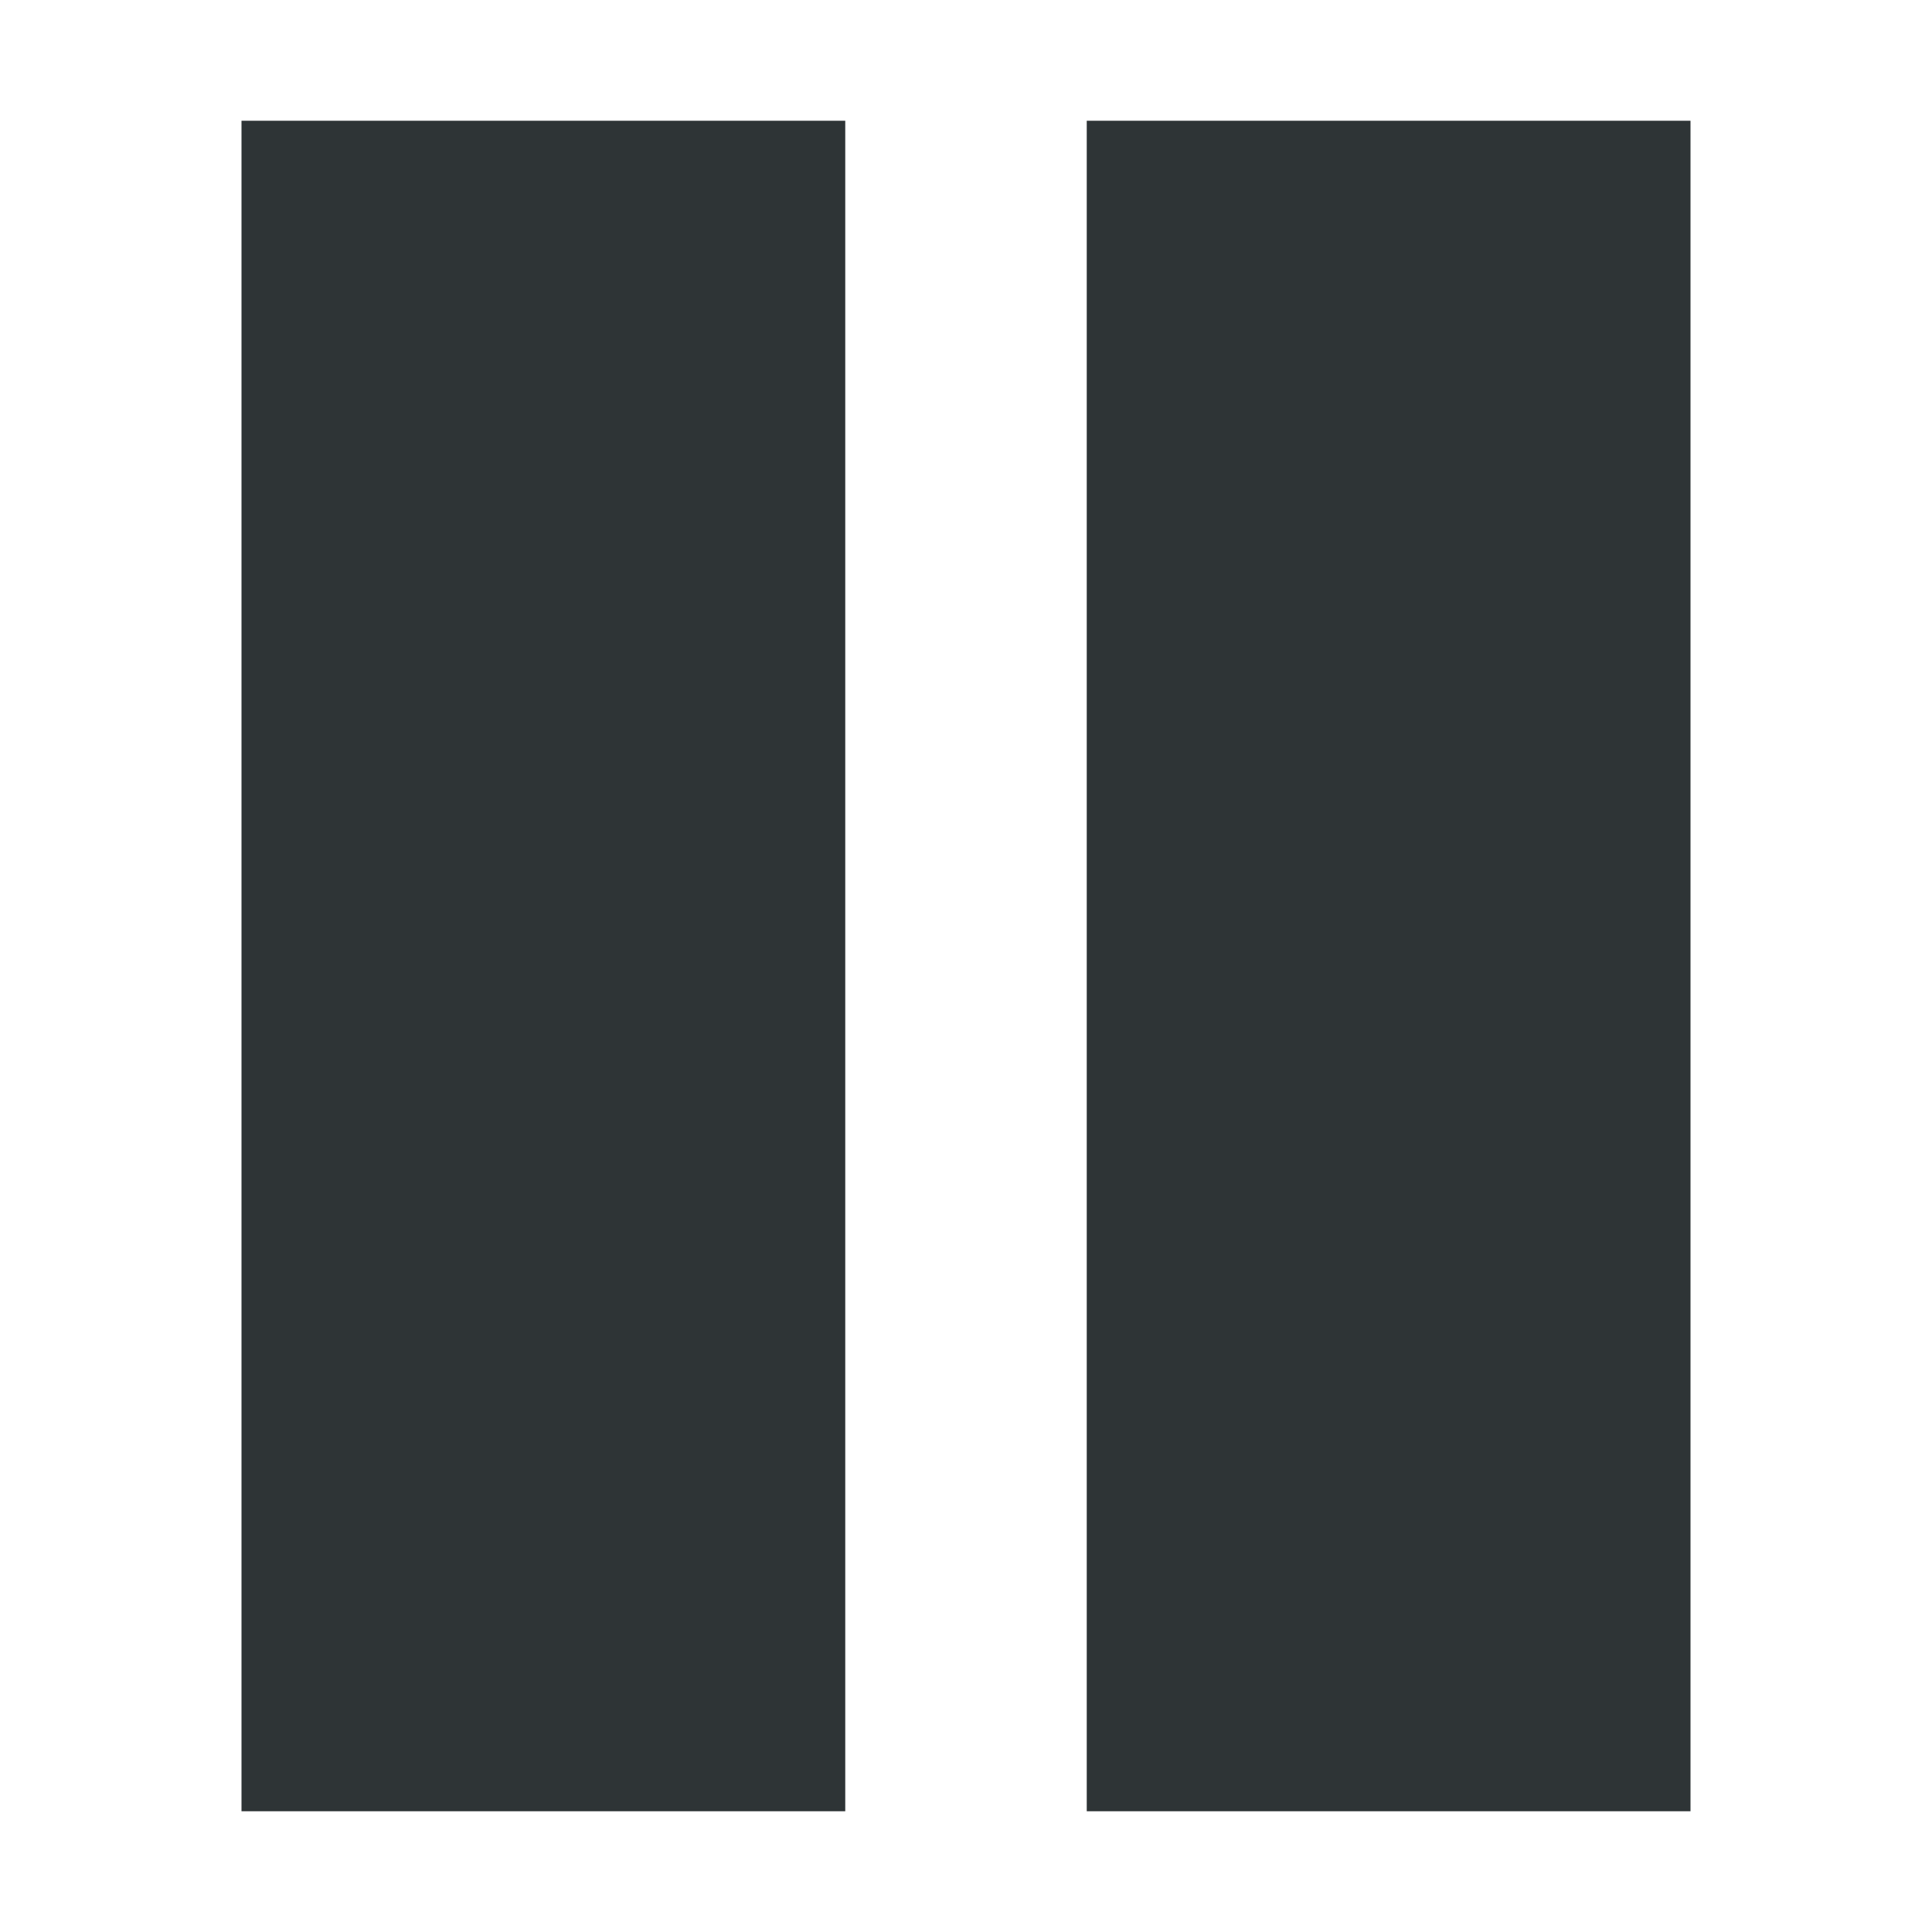
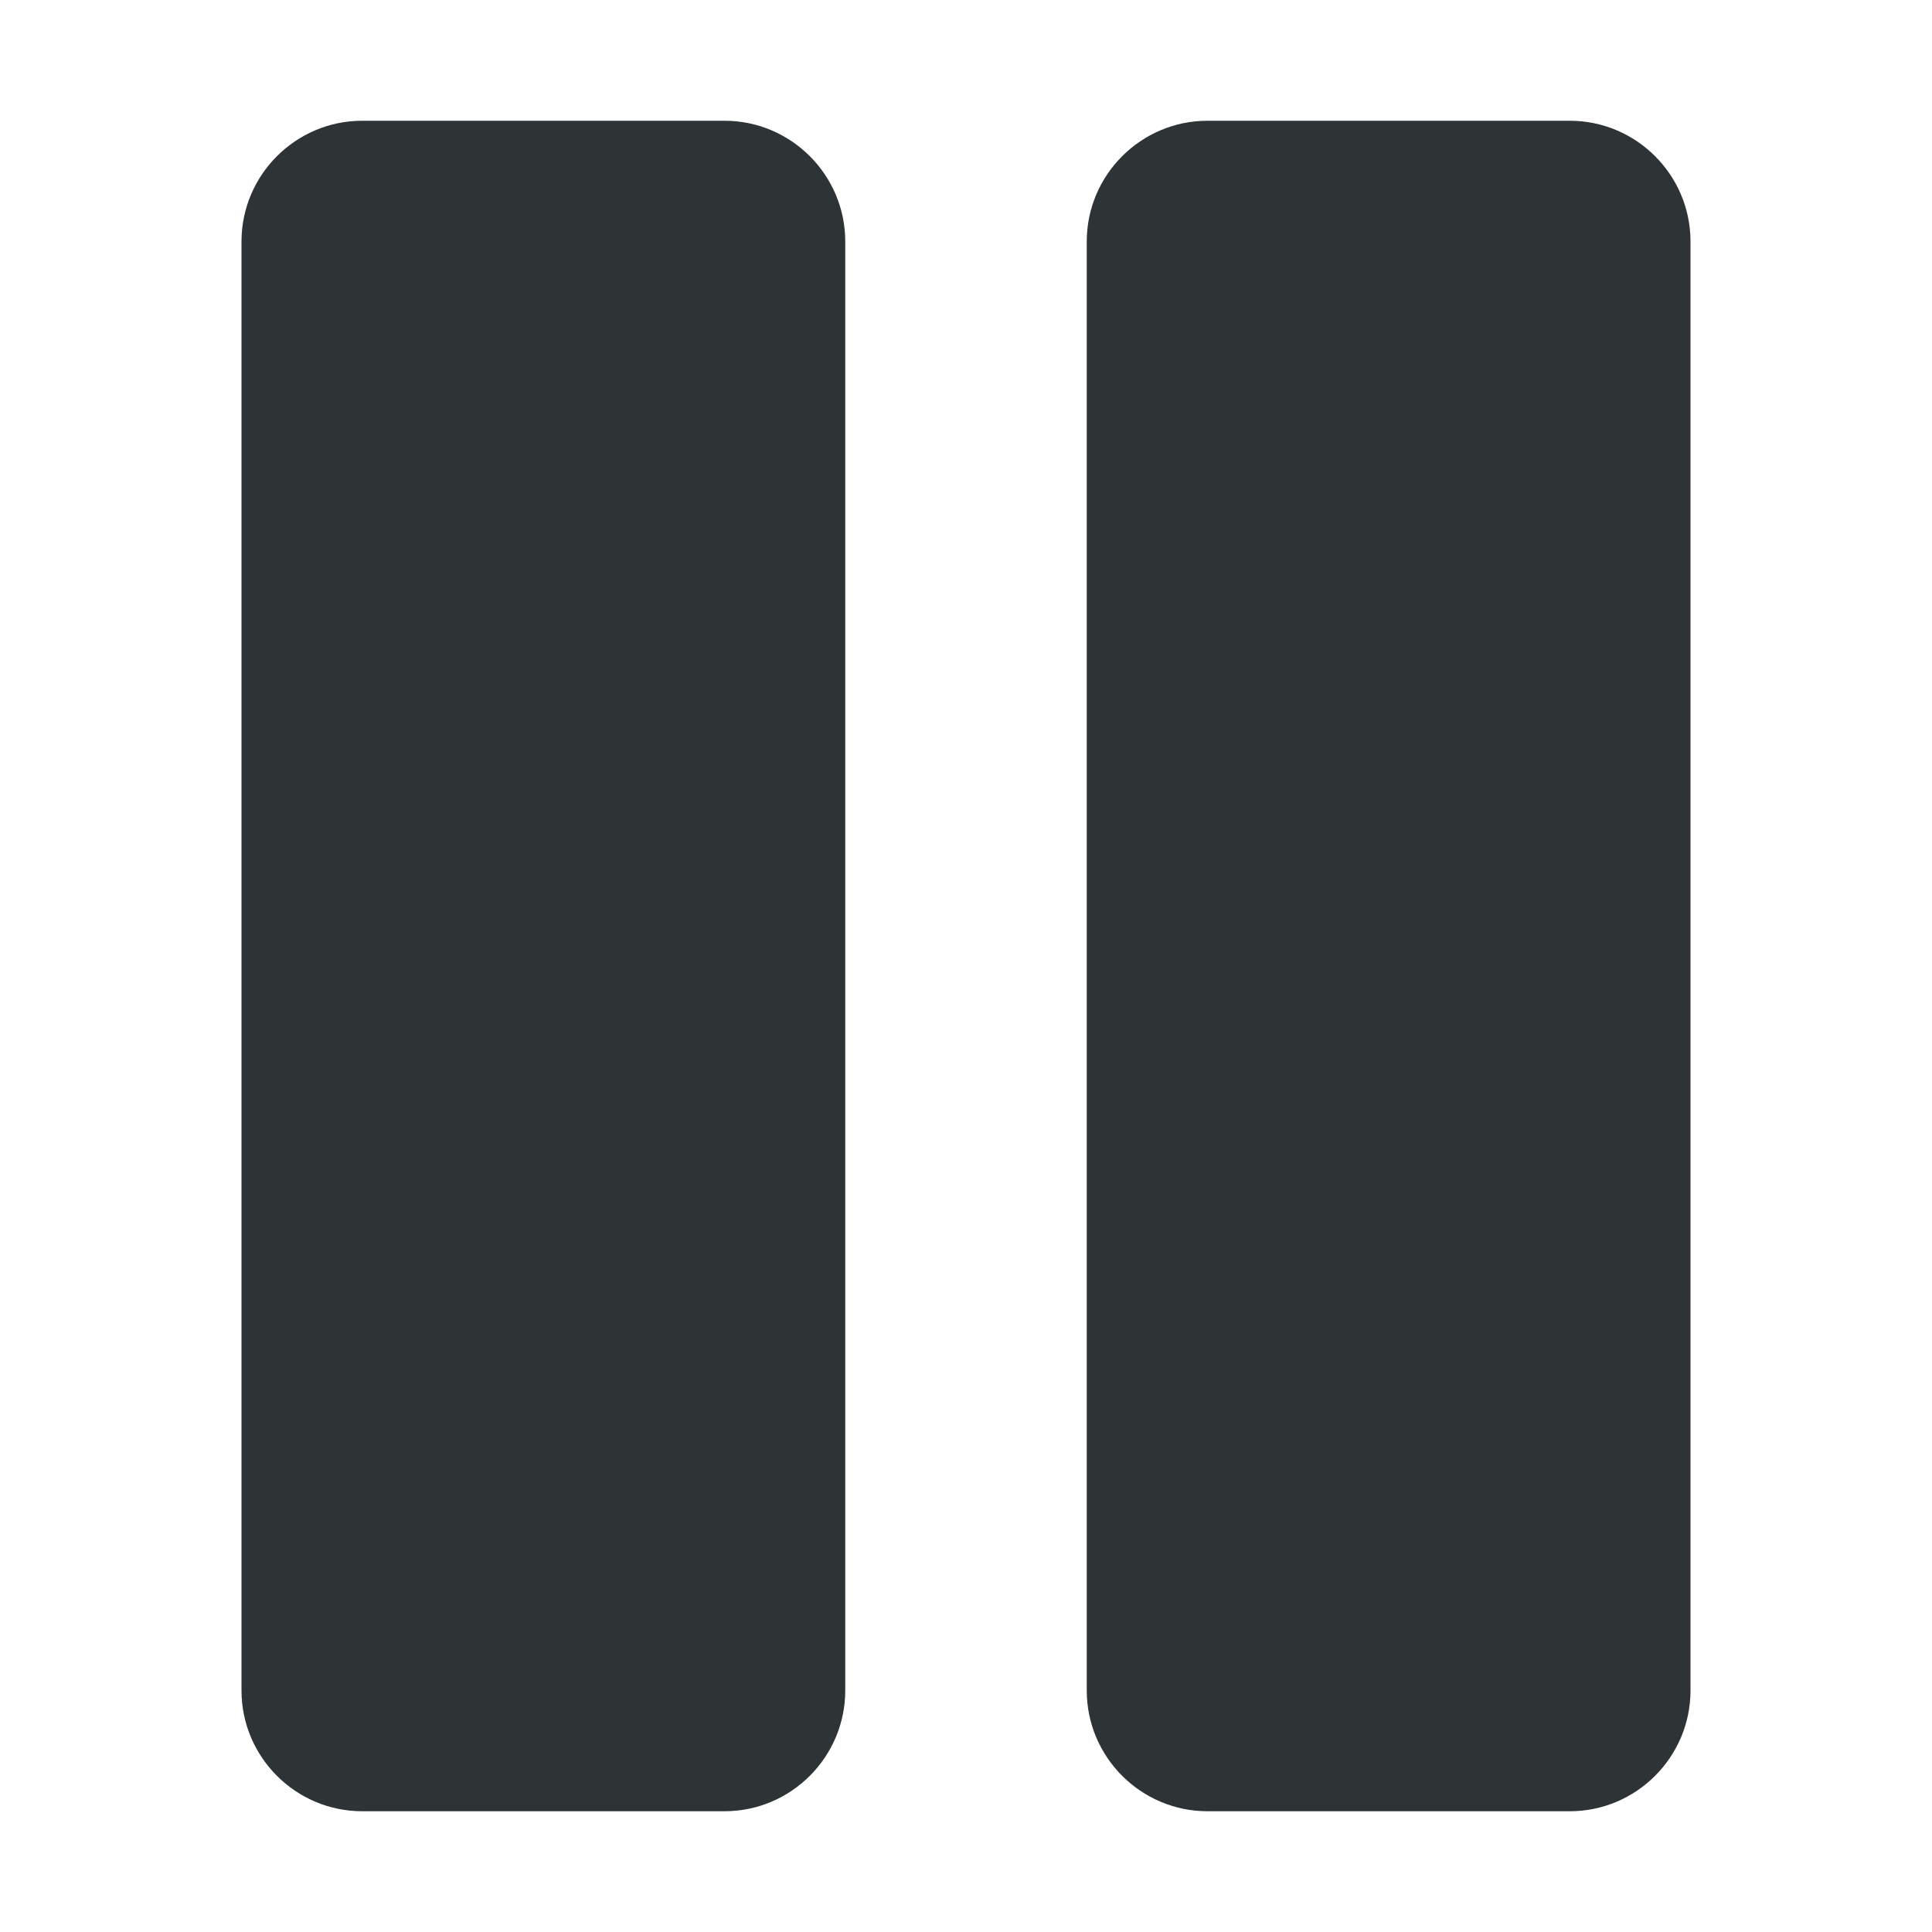
<svg xmlns="http://www.w3.org/2000/svg" height="16px" viewBox="0 0 16 16" width="16px">
  <g fill="#2e3436">
-     <path d="m 2 1 h 5 v 14 h -5 z m 0 0" />
-     <path d="m 9 1 h 5 v 14 h -5 z m 0 0" />
+     <path d="m 3 1 h 3 c 0.551 0 1 0.449 1 1 v 12 c 0 0.551 -0.449 1 -1 1 h -3 c -0.551 0 -1 -0.449 -1 -1 v -12 c 0 -0.551 0.449 -1 1 -1 z m 0 0" />
+     <path d="m 10 1 h 3 c 0.551 0 1 0.449 1 1 v 12 c 0 0.551 -0.449 1 -1 1 h -3 c -0.551 0 -1 -0.449 -1 -1 v -12 c 0 -0.551 0.449 -1 1 -1 z m 0 0" />
  </g>
</svg>
